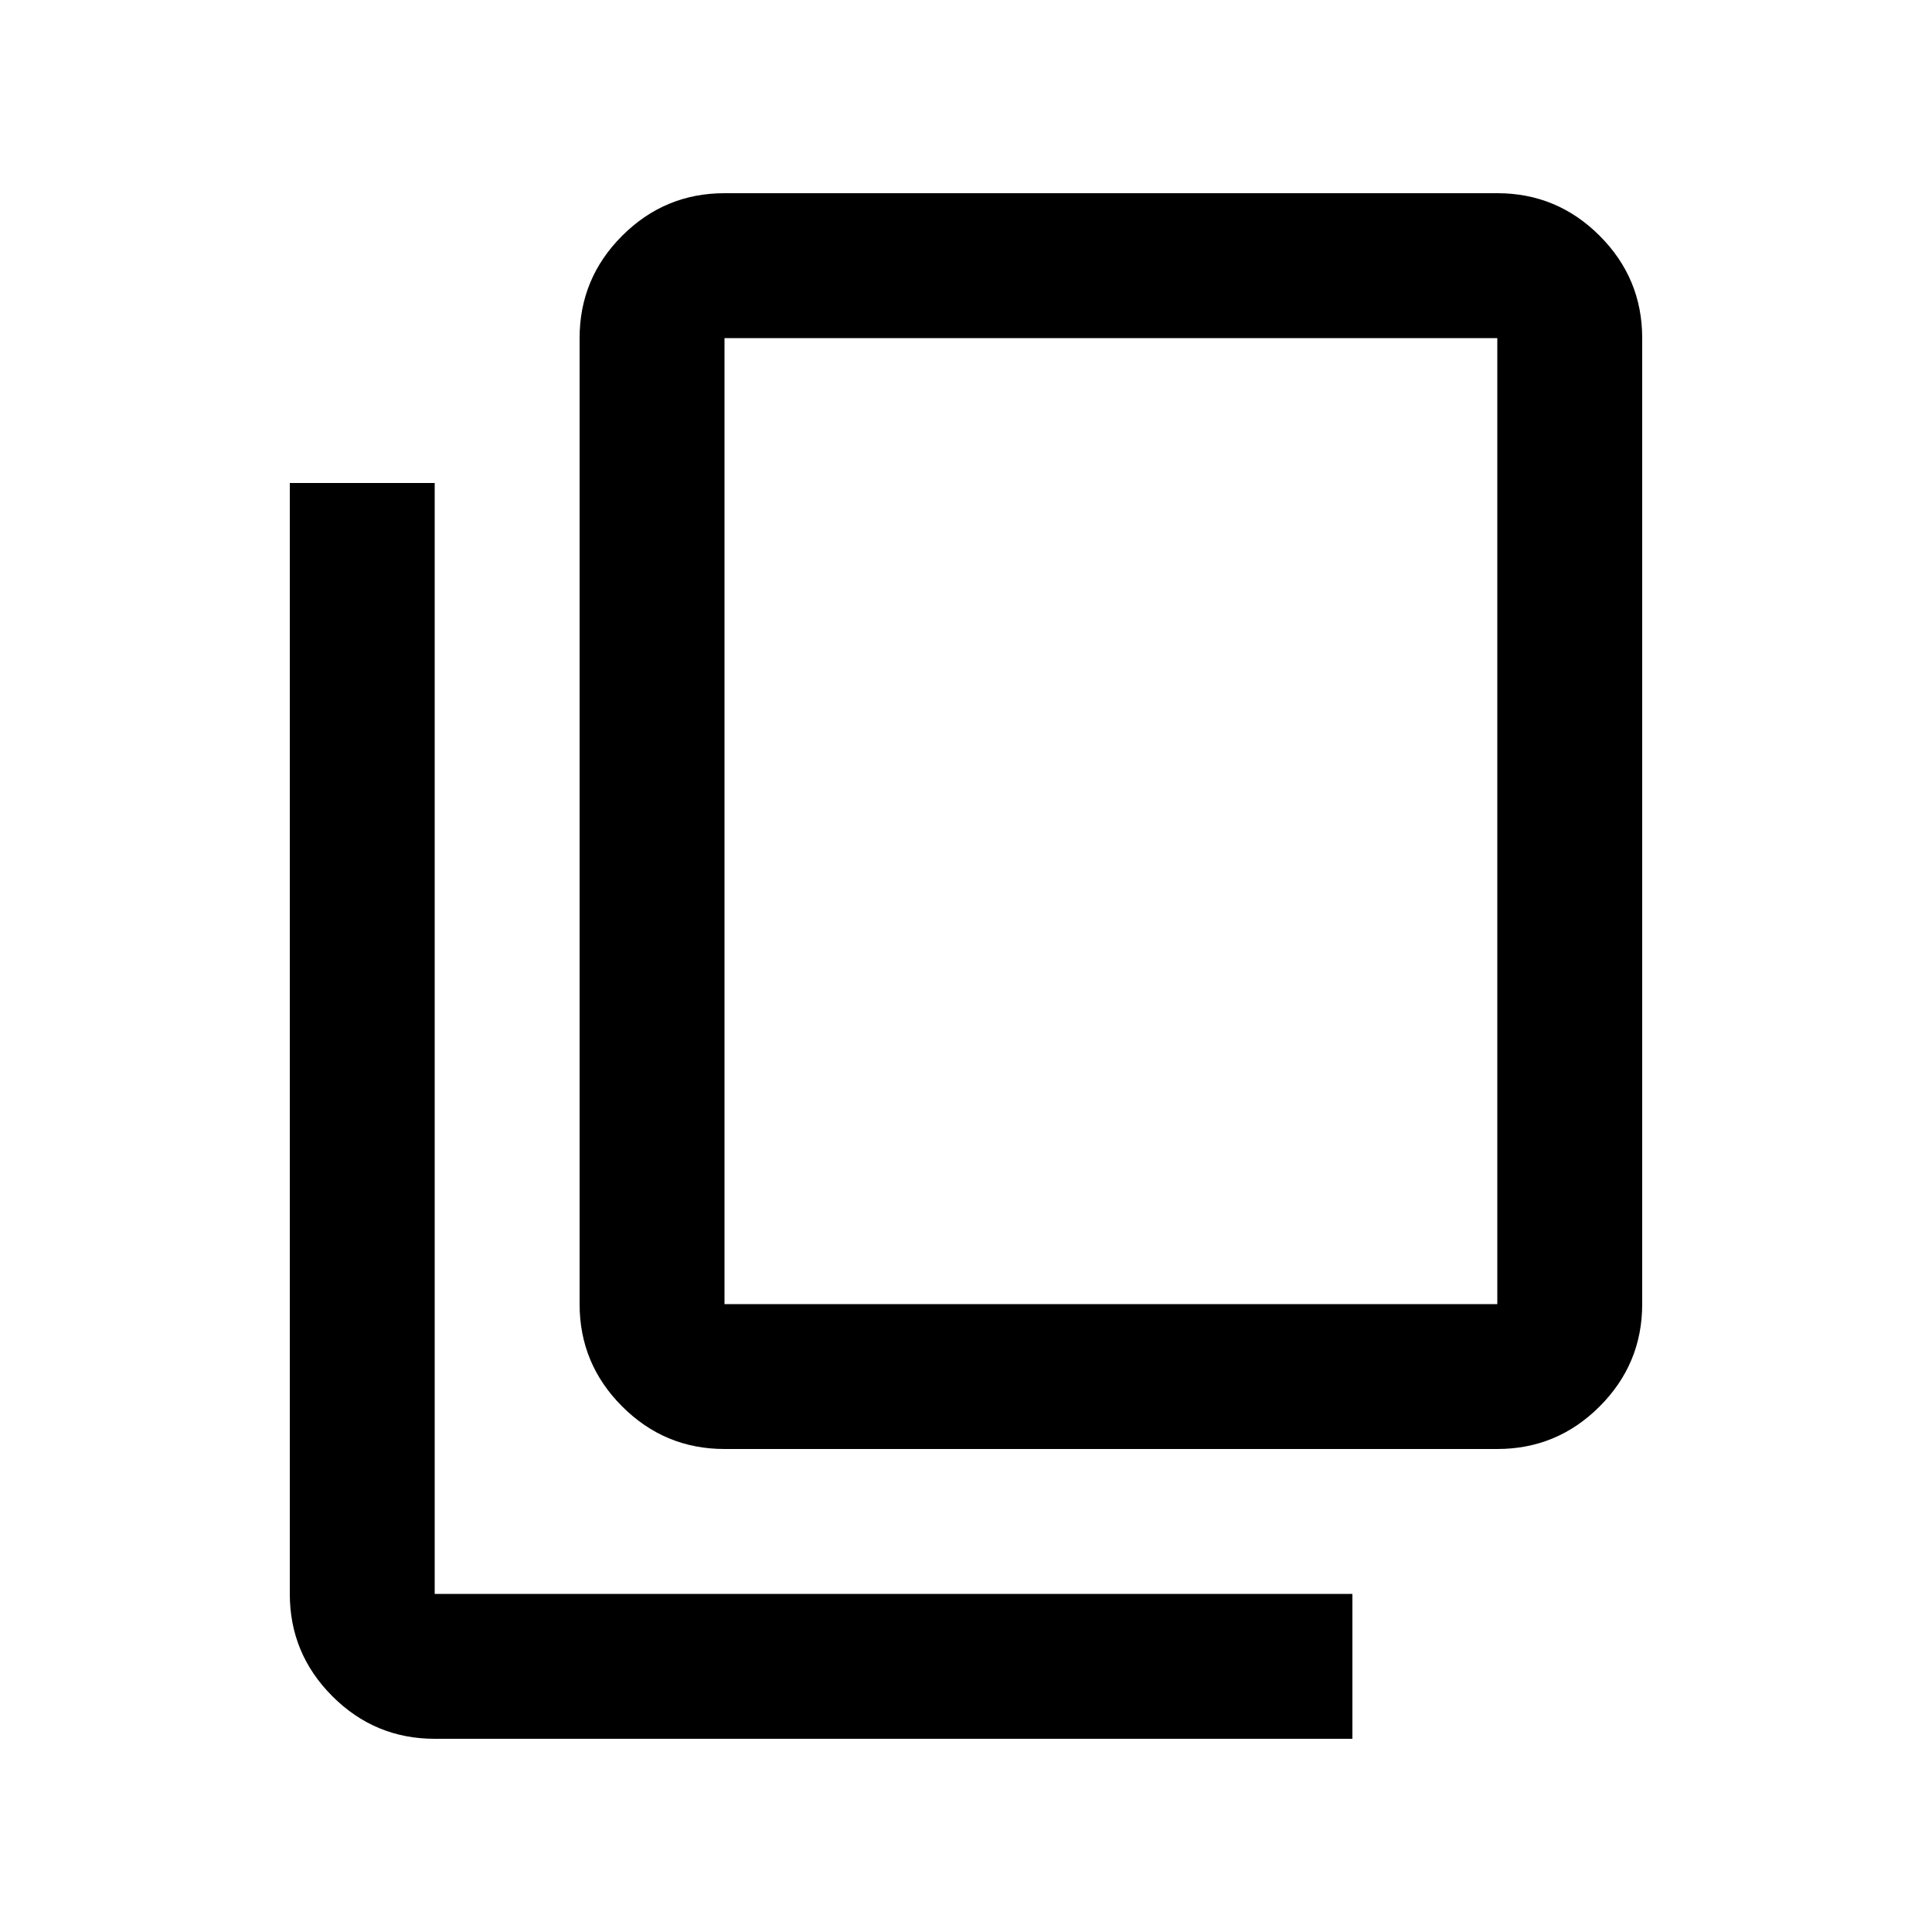
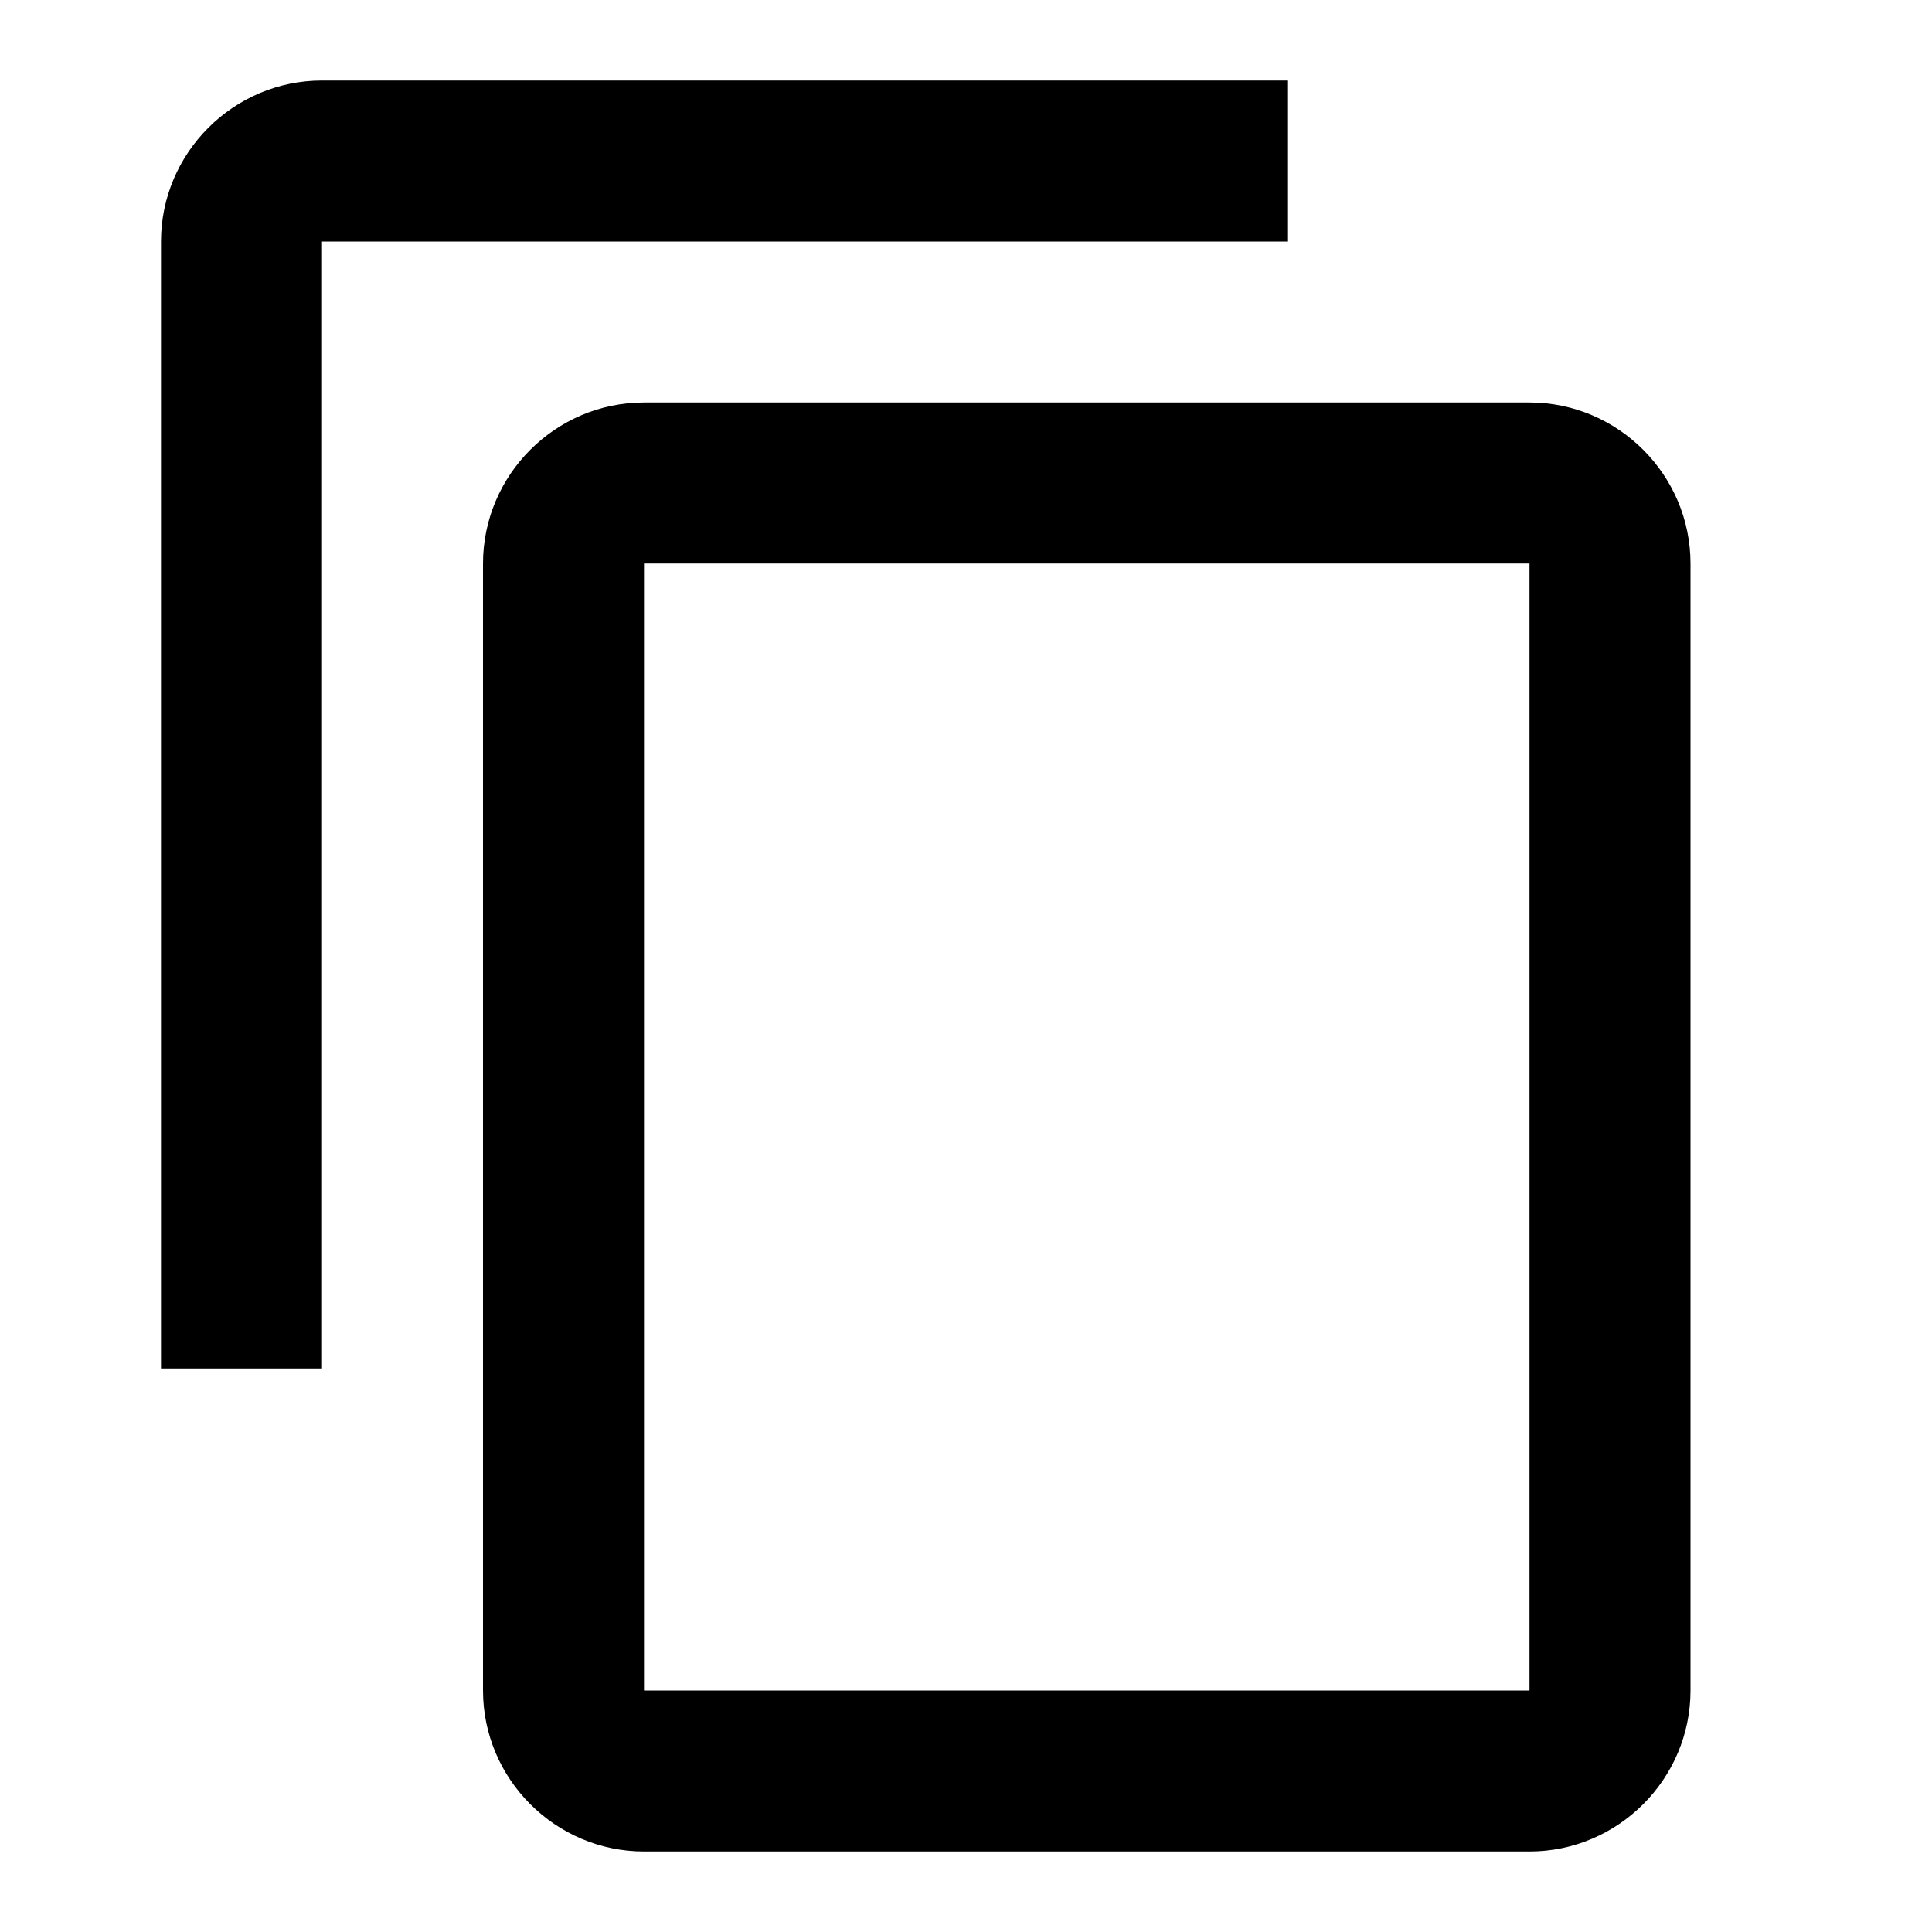
- <svg xmlns="http://www.w3.org/2000/svg" viewBox="0 -960 960 960">
-   <path d="M360-240q-29.7 0-50.85-21.15Q288-282.3 288-312v-480q0-29.7 21.15-50.85Q330.3-864 360-864h384q29.7 0 50.85 21.15Q816-821.7 816-792v480q0 29.7-21.15 50.85Q773.7-240 744-240H360Zm0-72h384v-480H360v480ZM216-96q-29.7 0-50.85-21.15Q144-138.3 144-168v-552h72v552h456v72H216Zm144-216v-480 480Z" />
+ <svg xmlns="http://www.w3.org/2000/svg" viewBox="0 0 24 24">
+   <path d="M0 0h24v24H0z" fill="none" />
+   <path d="M16 1H4c-1.1 0-2 .9-2 2v14h2V3h12V1zm3 4H8c-1.1 0-2 .9-2 2v14c0 1.1.9 2 2 2h11c1.1 0 2-.9 2-2V7c0-1.1-.9-2-2-2zm0 16H8V7h11v14z" />
</svg>
